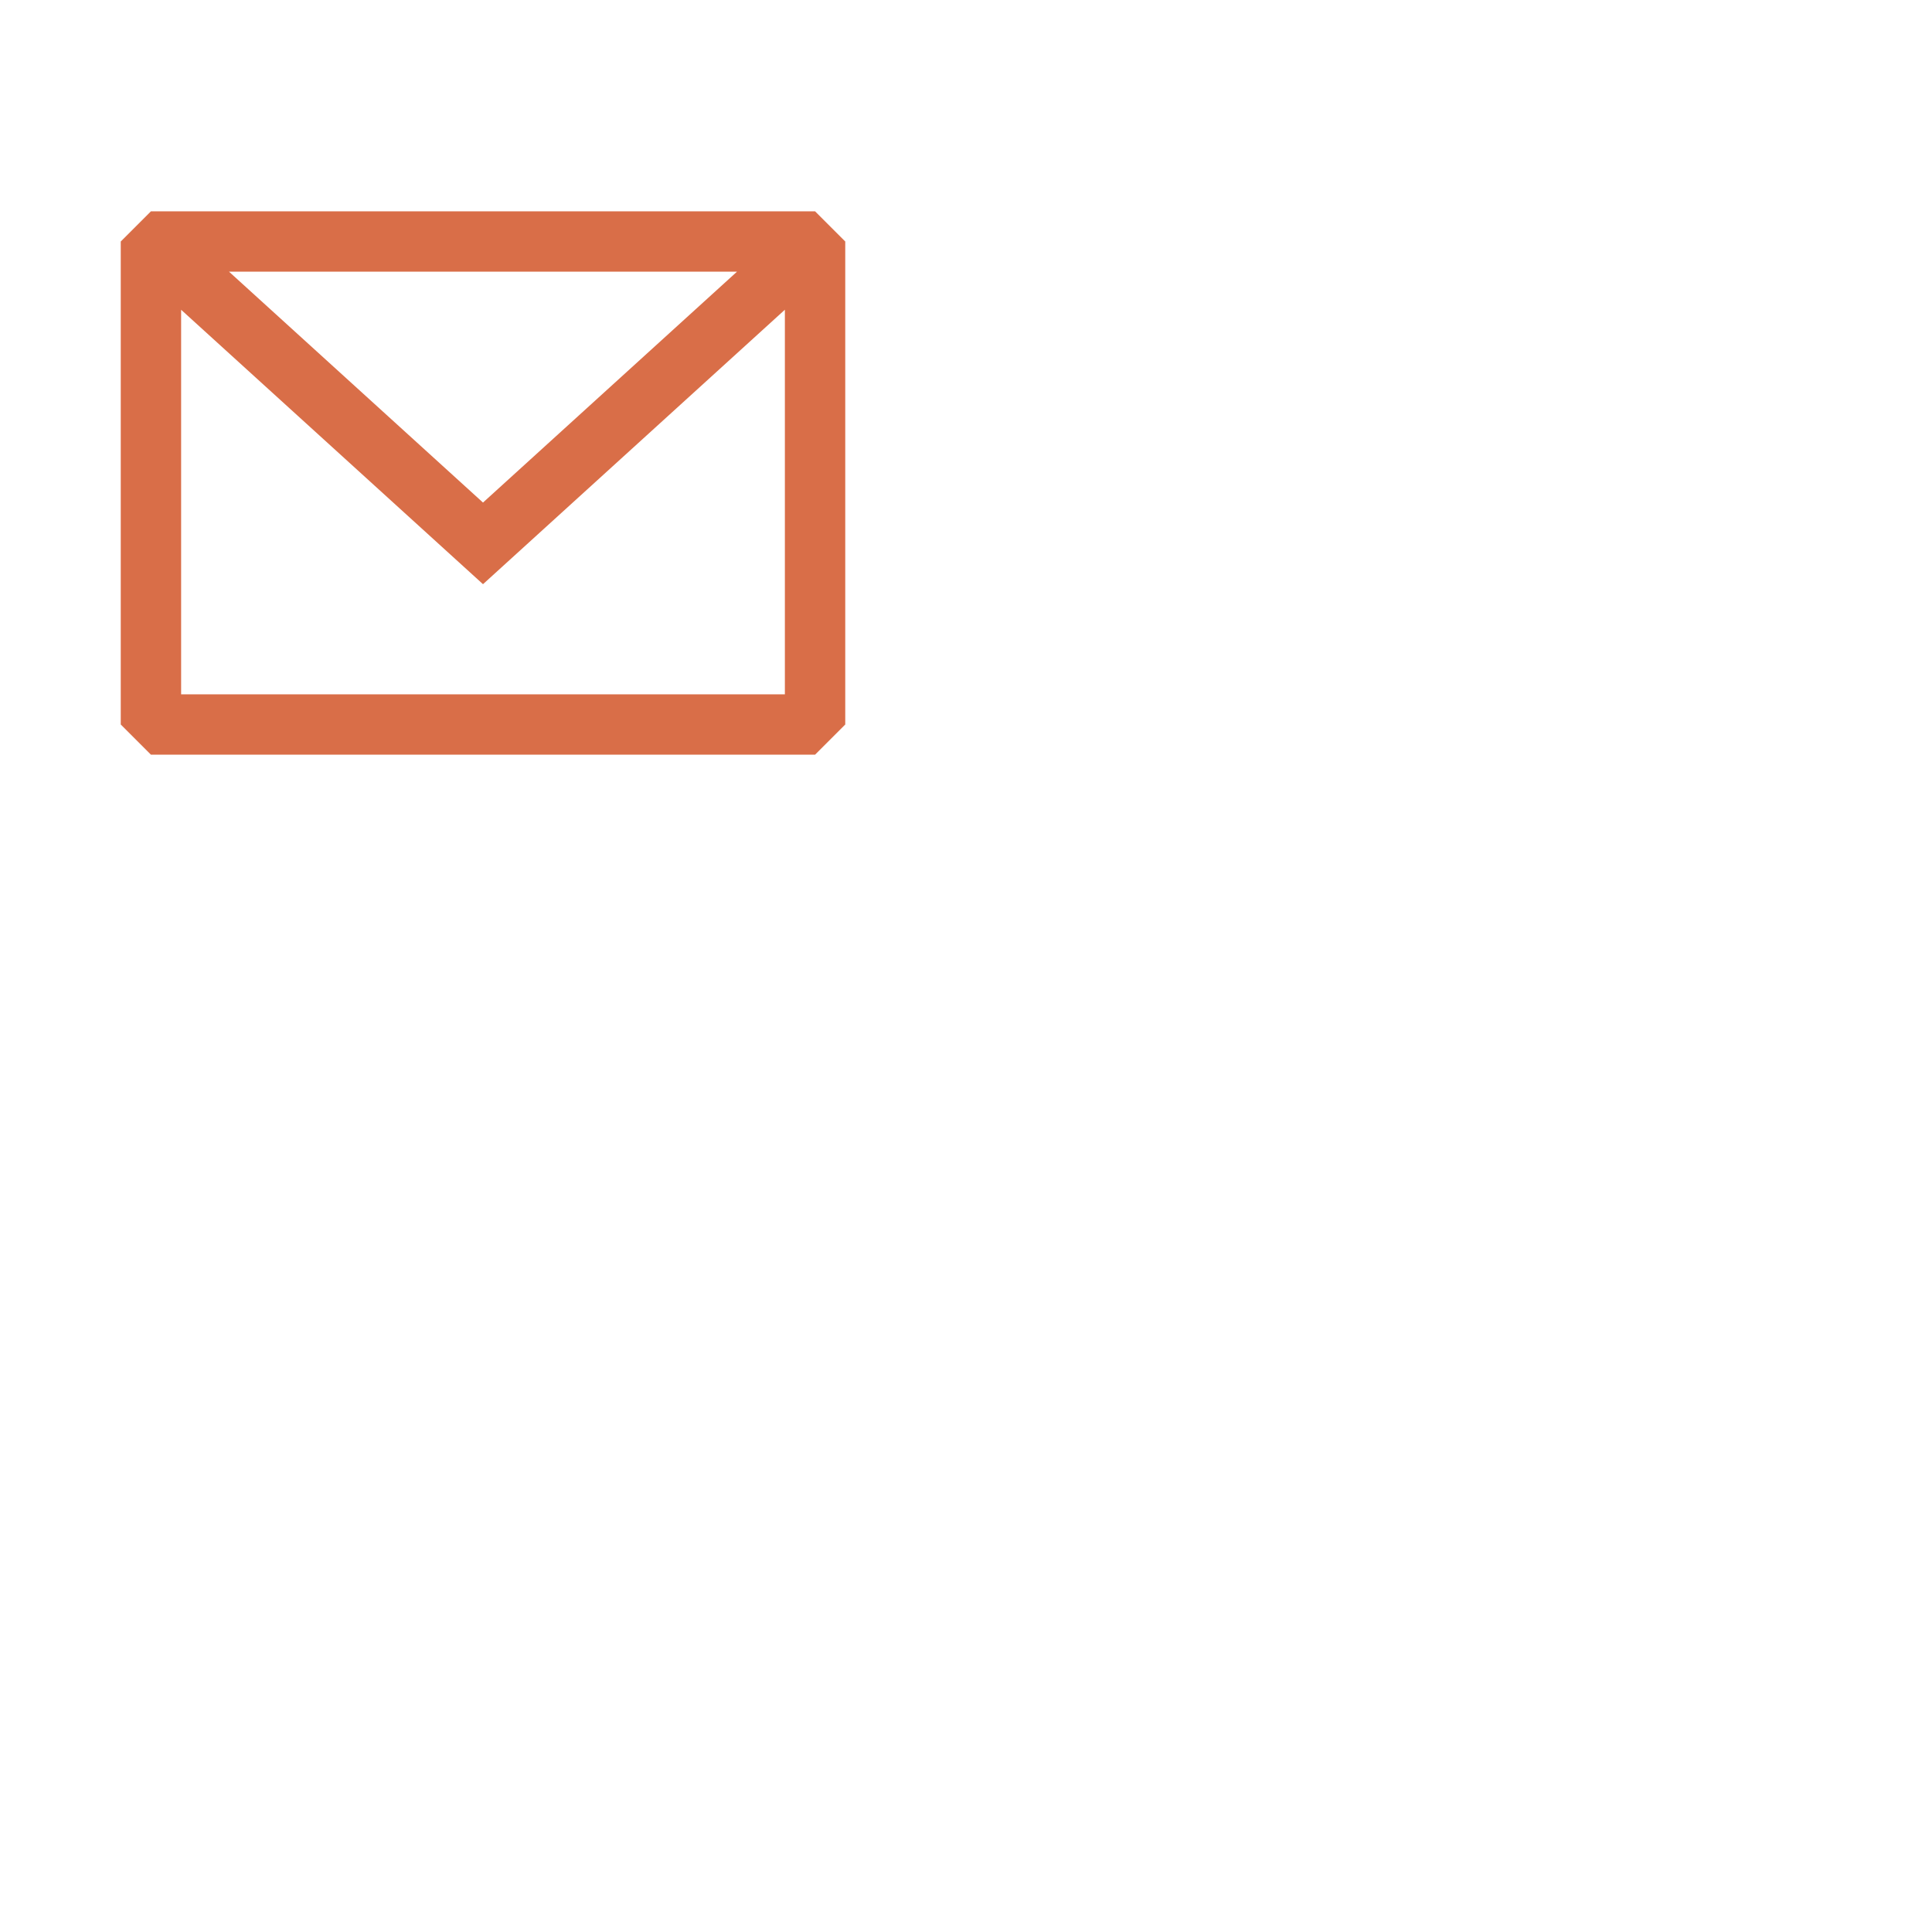
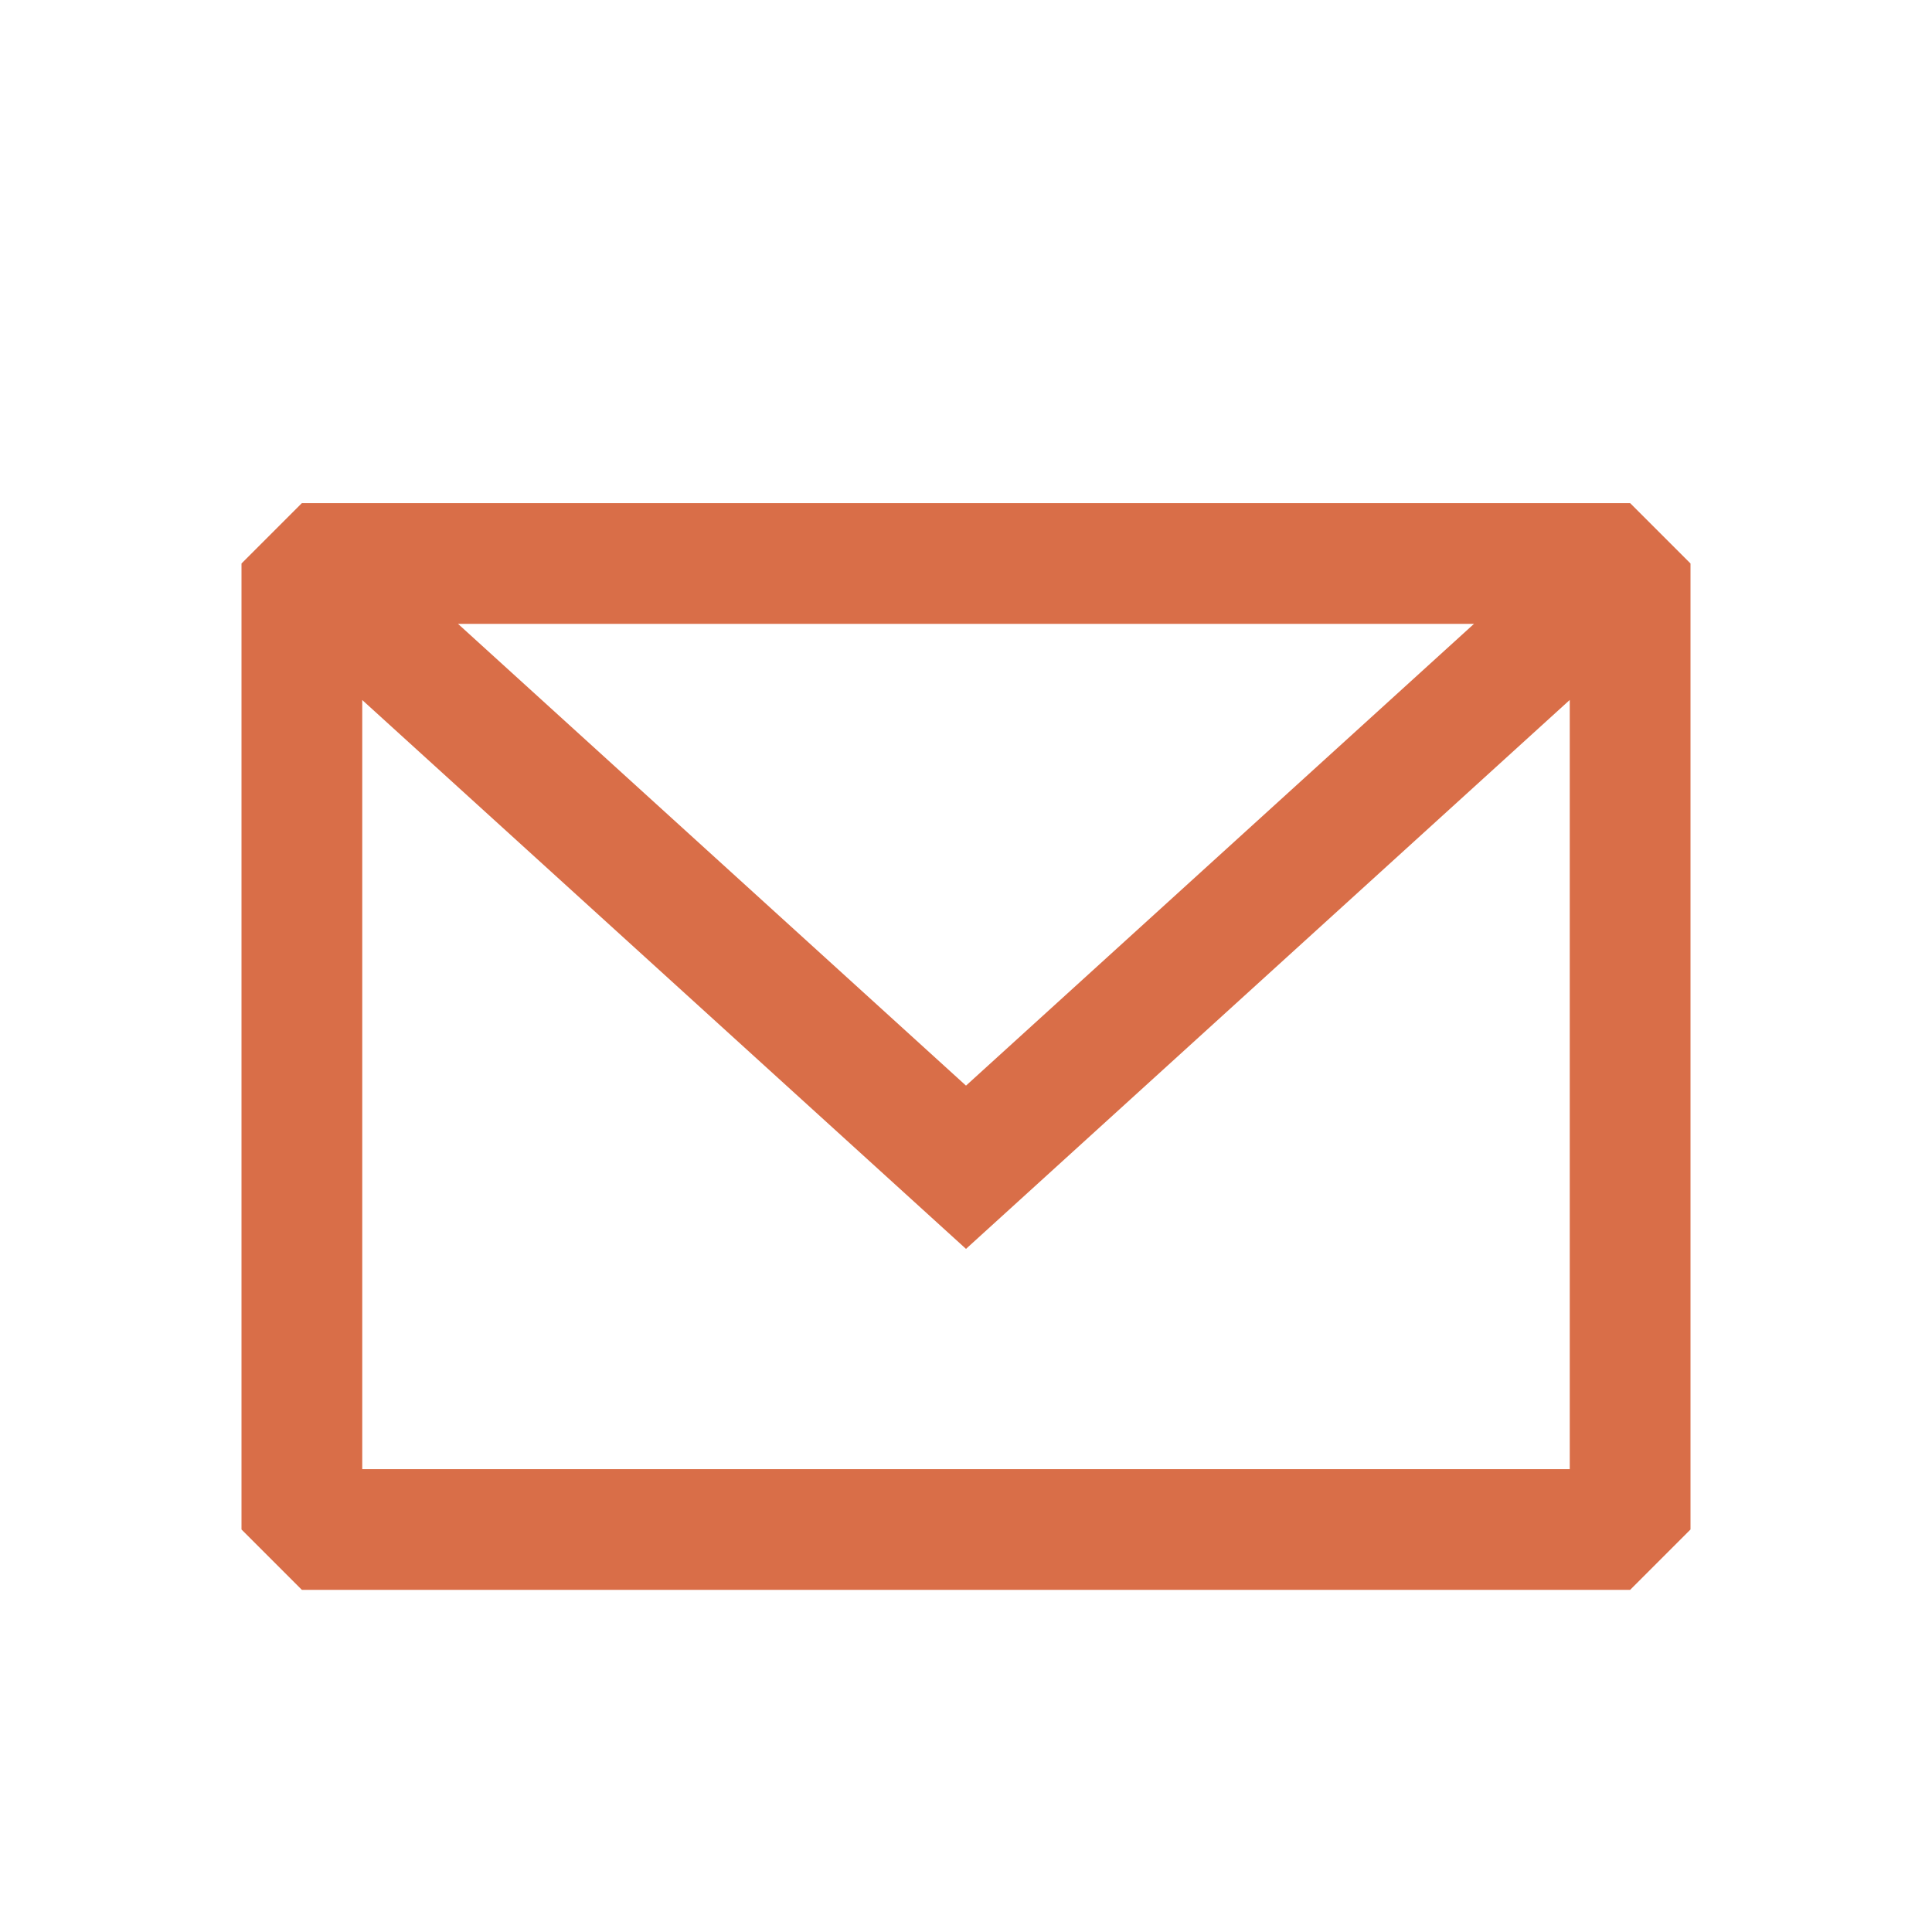
- <svg xmlns="http://www.w3.org/2000/svg" width="800px" height="800px" viewBox="0 0 48 48" fill="none">
+ <svg xmlns="http://www.w3.org/2000/svg" width="100px" height="100px" viewBox="0 0 24 22" fill="none">
  <path fill-rule="evenodd" clip-rule="evenodd" d="M3.75 5.25L3 6V18L3.75 18.75H20.25L21 18V6L20.25 5.25H3.75ZM4.5 7.696V17.25H19.5V7.695L12 14.514L4.5 7.696ZM18.31 6.75H5.69L12 12.486L18.31 6.75Z" fill="#D96E48" />
</svg>
